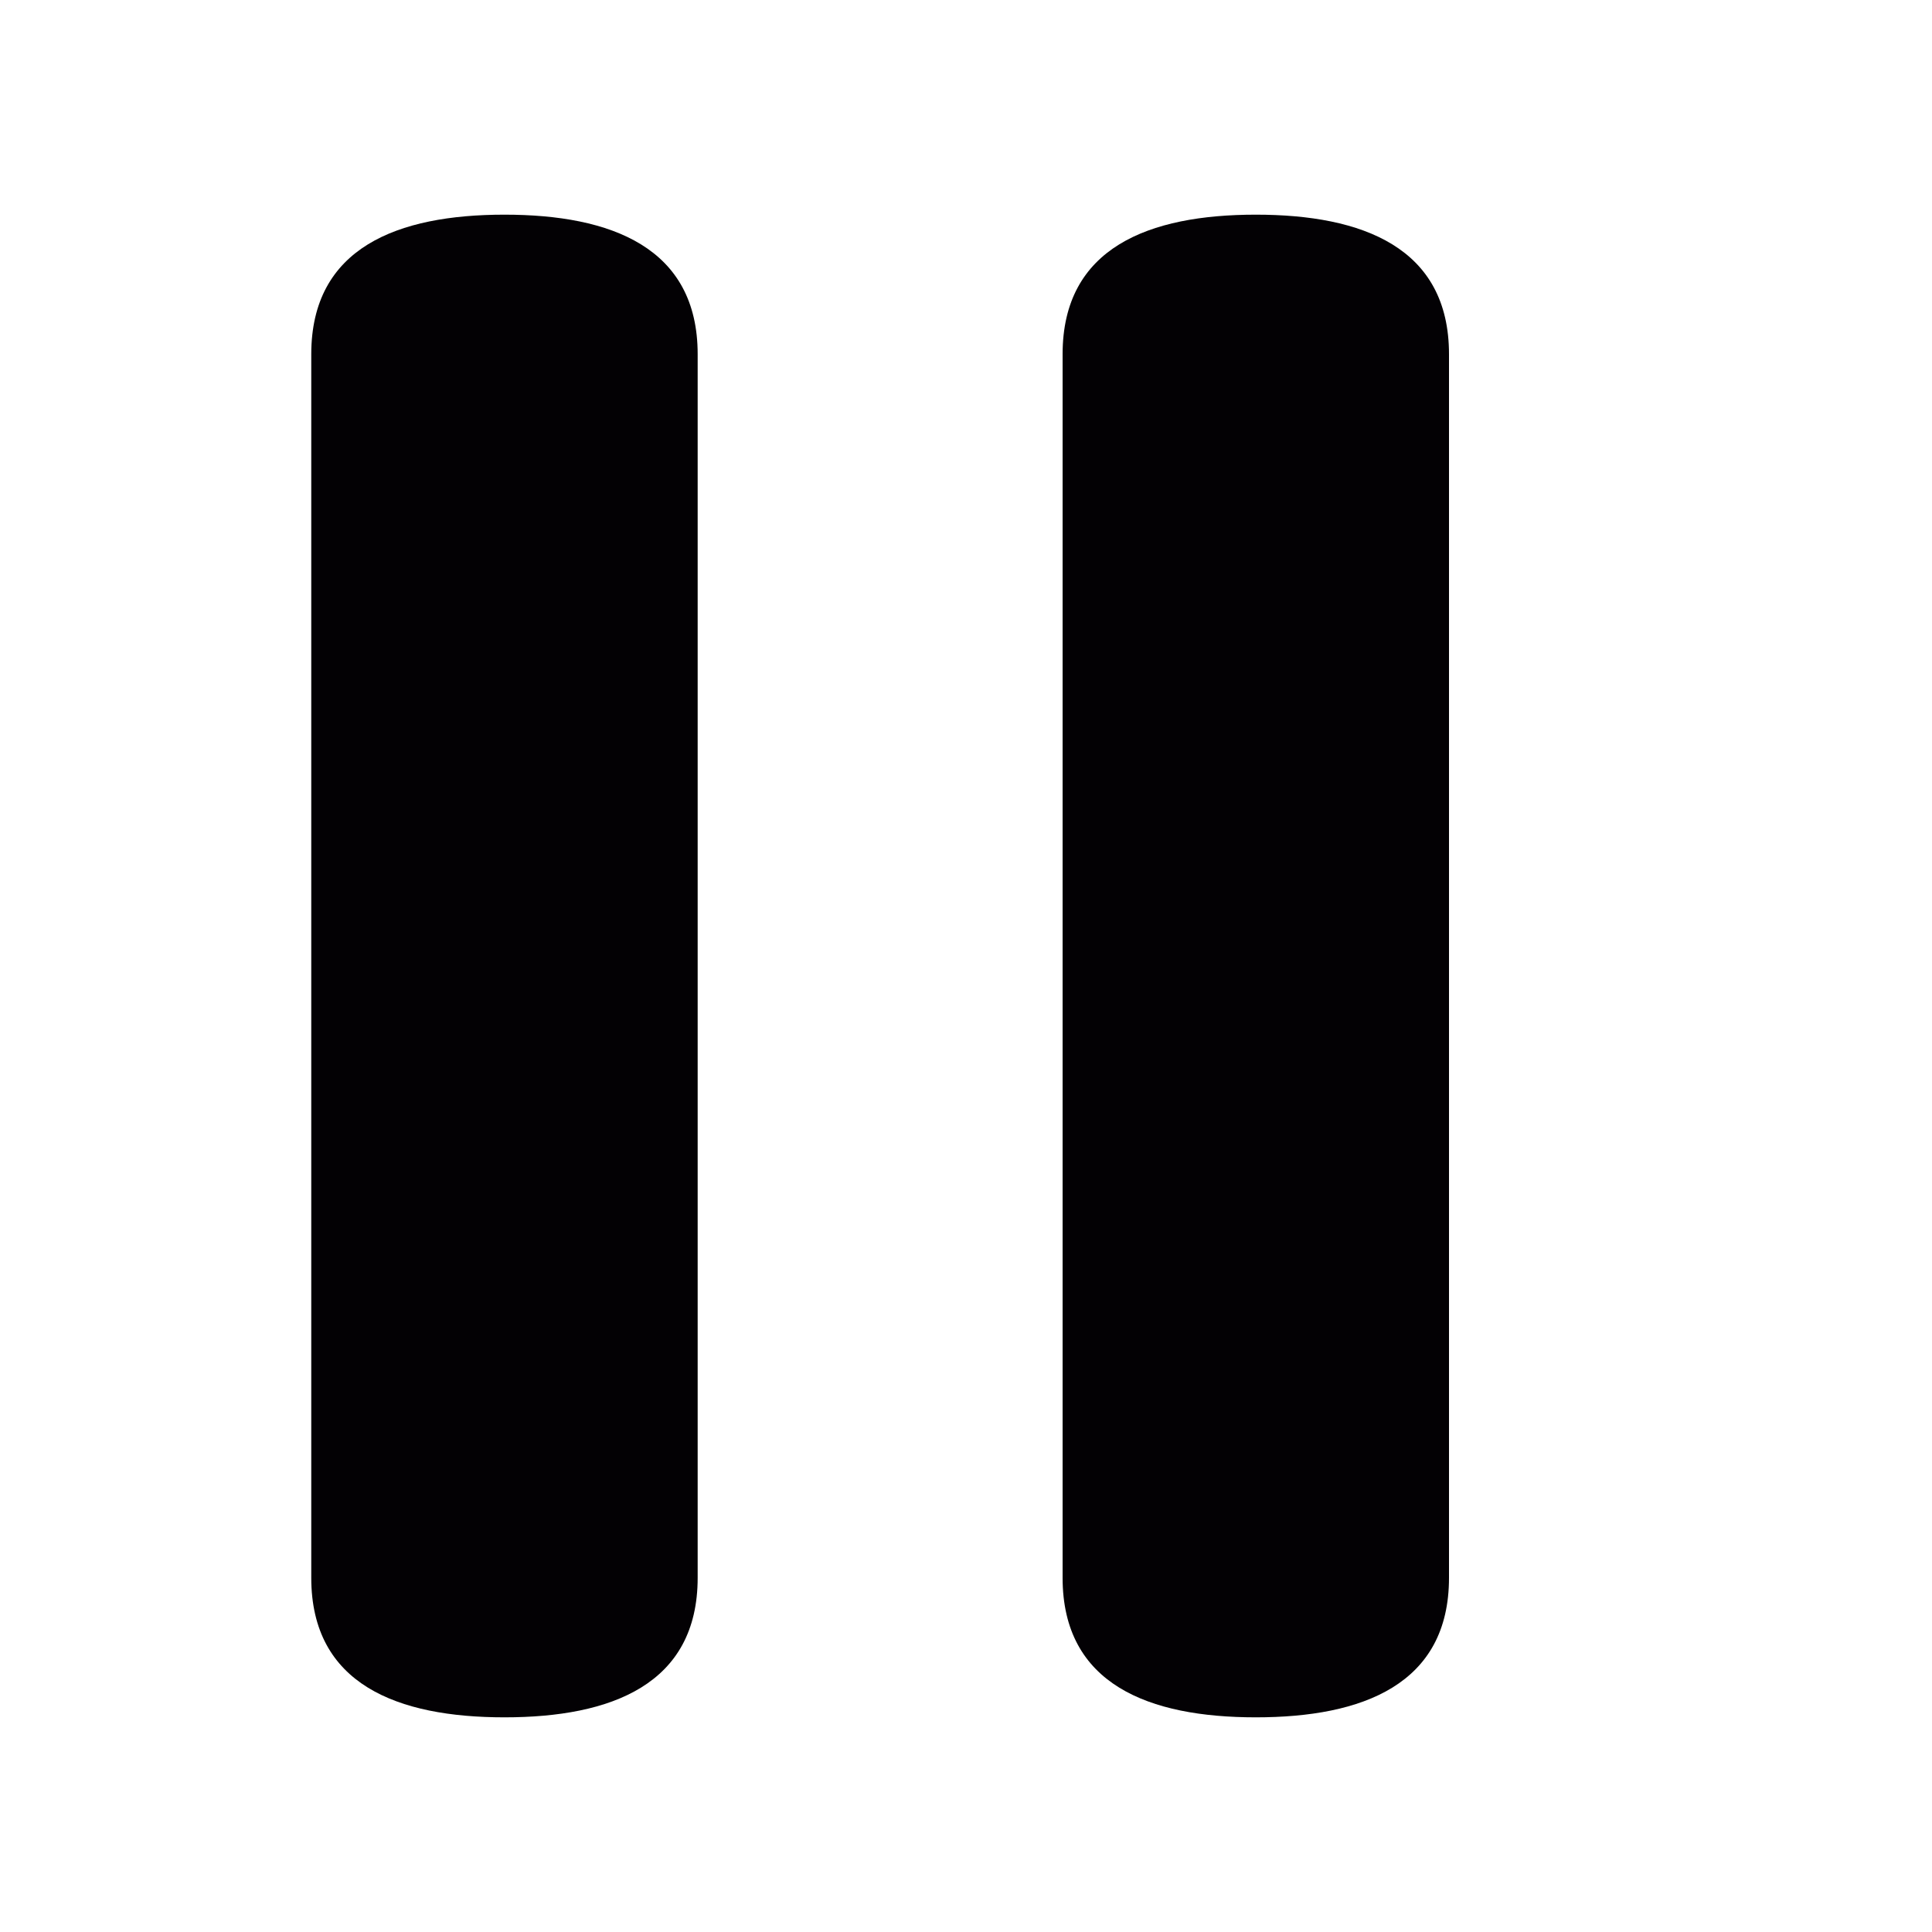
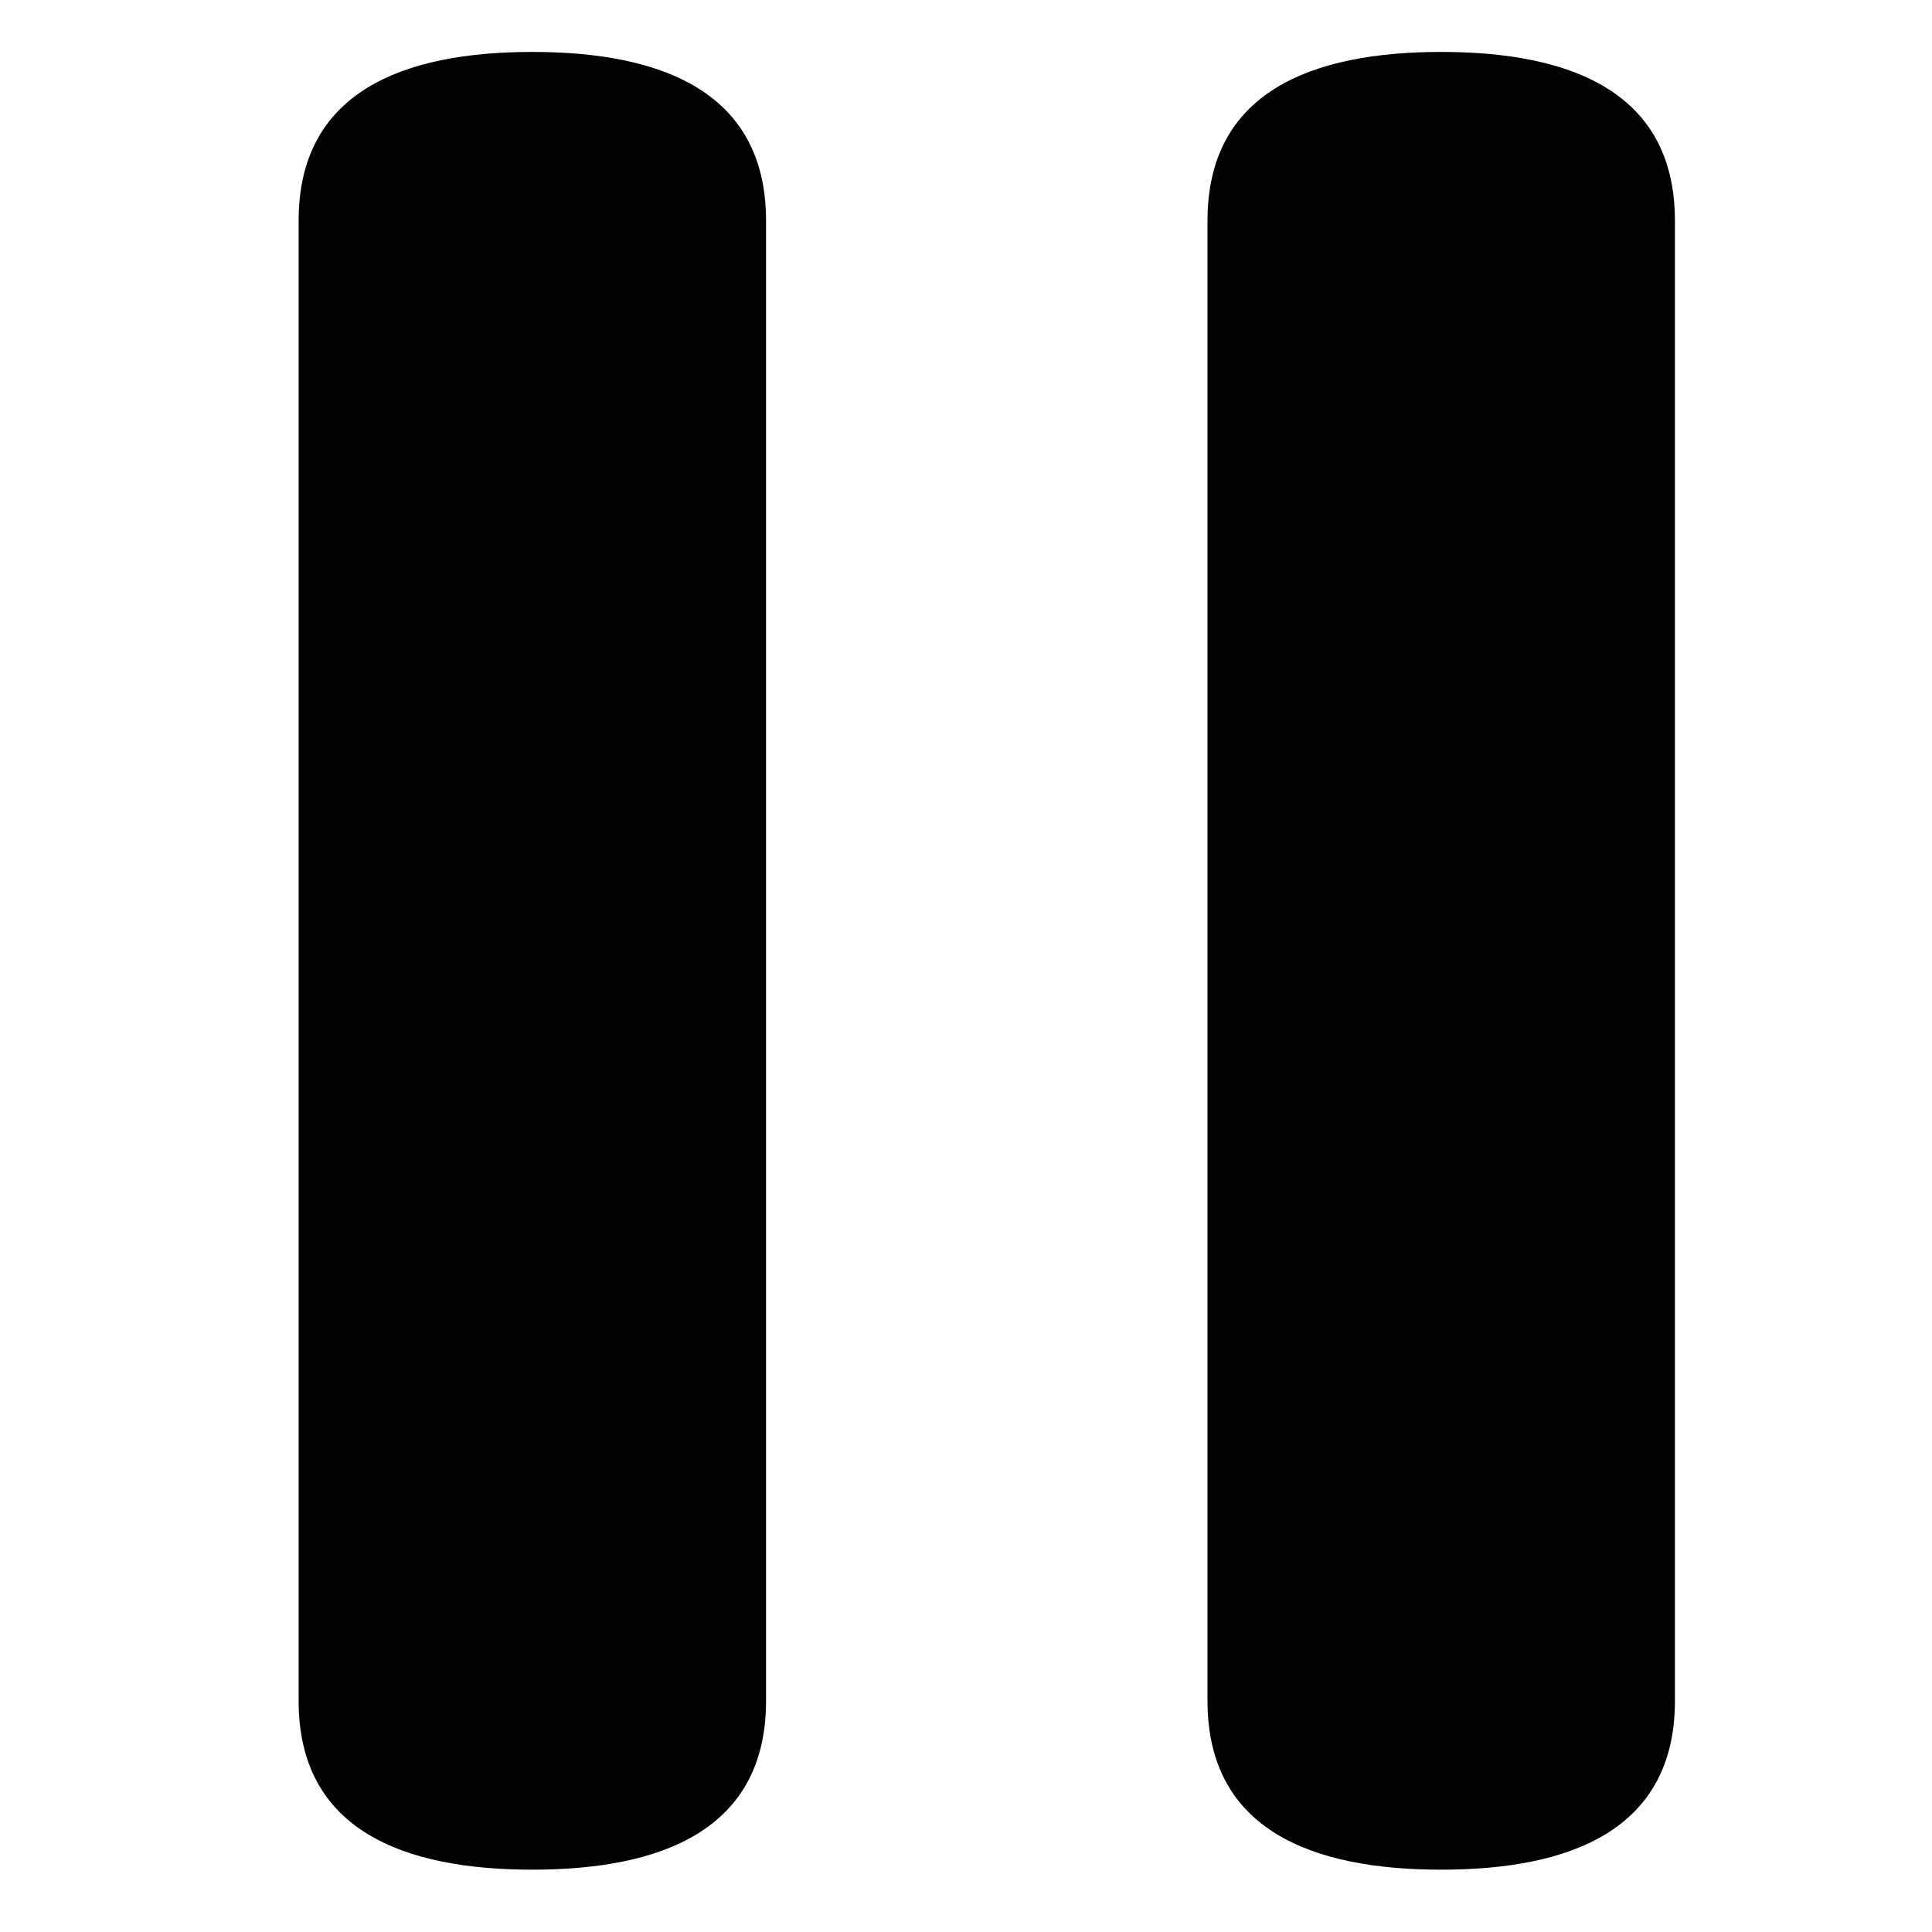
- <svg xmlns="http://www.w3.org/2000/svg" version="1.1" id="Capa_1" x="0px" y="0px" viewBox="-6 -10 90 90" style="enable-background:new 0 0 70 70;" xml:space="preserve">
-   <g>
-     <g>
-       <g>
-         <path style="fill:#030104;" d="M52.5,0c-4.972,0-9,1.529-9,6.5v57c0,4.971,4.028,6.5,9,6.5c4.971,0,9-1.529,9-6.5v-57     C61.5,1.529,57.471,0,52.5,0z" />
-         <path style="fill:#030104;" d="M17.5,0c-4.972,0-9,1.529-9,6.5v57c0,4.971,4.028,6.5,9,6.5c4.971,0,9-1.529,9-6.5v-57     C26.5,1.529,22.471,0,17.5,0z" />
+ <svg xmlns="http://www.w3.org/2000/svg" version="1.1" id="Capa_1" x="0px" y="0px" viewBox="-3 -48 74.4 74.4" xml:space="preserve" width="24" height="24">
+   <defs id="defs3837" />
+   <g id="g3802" transform="translate(0,-46)">
+     <g id="g3800">
+       <g id="g3798">
+         <path style="fill:#030104" d="m 52.5,0 c -4.972,0 -9,1.529 -9,6.5 v 57 c 0,4.971 4.028,6.5 9,6.5 4.971,0 9,-1.529 9,-6.5 V 6.5 C 61.5,1.529 57.471,0 52.5,0 Z" id="path3794" />
+         <path style="fill:#030104" d="m 17.5,0 c -4.972,0 -9,1.529 -9,6.5 v 57 c 0,4.971 4.028,6.5 9,6.5 4.971,0 9,-1.529 9,-6.5 V 6.5 C 26.5,1.529 22.471,0 17.5,0 Z" id="path3796" />
      </g>
    </g>
  </g>
+   <g id="g3804" transform="translate(0,-46)" />
+   <g id="g3806" transform="translate(0,-46)" />
+   <g id="g3808" transform="translate(0,-46)" />
+   <g id="g3810" transform="translate(0,-46)" />
+   <g id="g3812" transform="translate(0,-46)" />
+   <g id="g3814" transform="translate(0,-46)" />
+   <g id="g3816" transform="translate(0,-46)" />
+   <g id="g3818" transform="translate(0,-46)" />
+   <g id="g3820" transform="translate(0,-46)" />
+   <g id="g3822" transform="translate(0,-46)" />
+   <g id="g3824" transform="translate(0,-46)" />
+   <g id="g3826" transform="translate(0,-46)" />
+   <g id="g3828" transform="translate(0,-46)" />
+   <g id="g3830" transform="translate(0,-46)" />
+   <g id="g3832" transform="translate(0,-46)" />
</svg>
